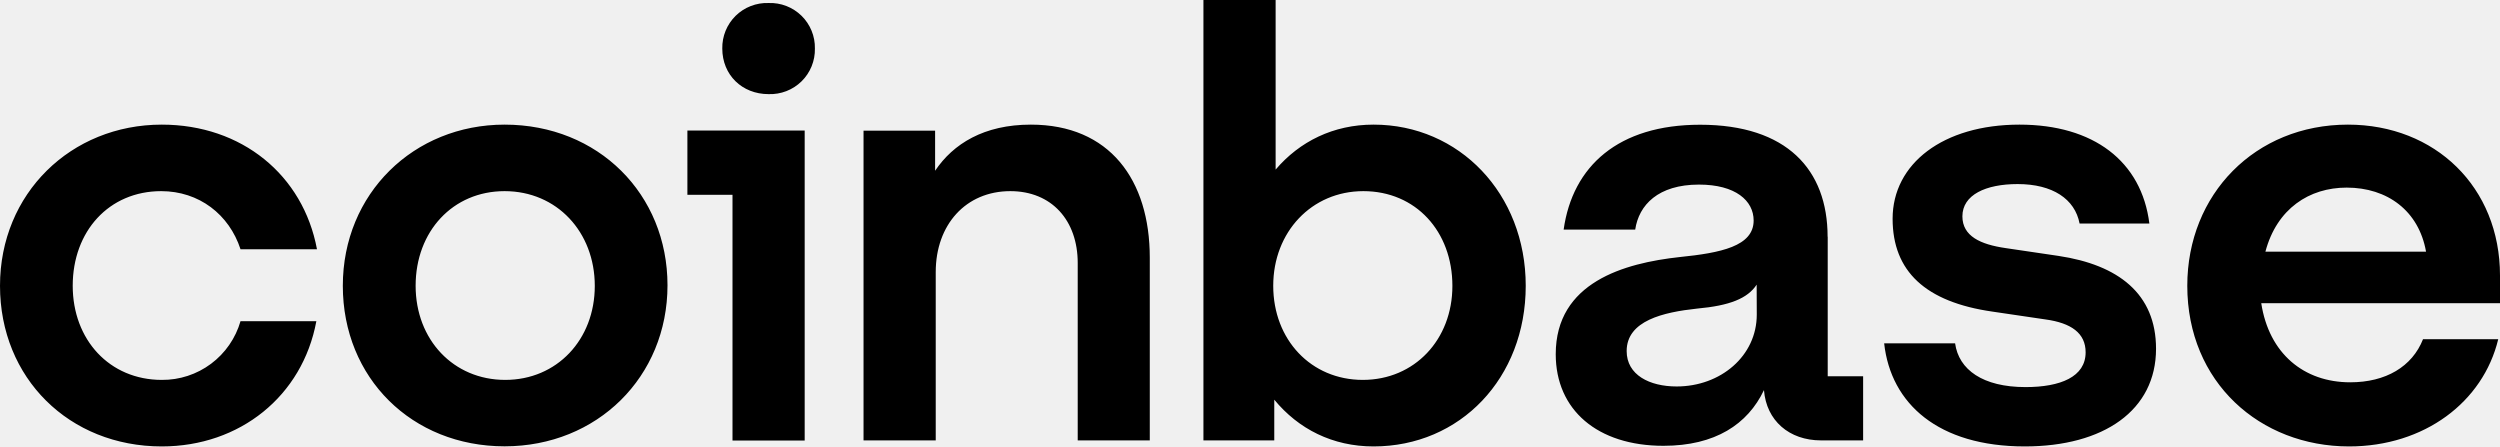
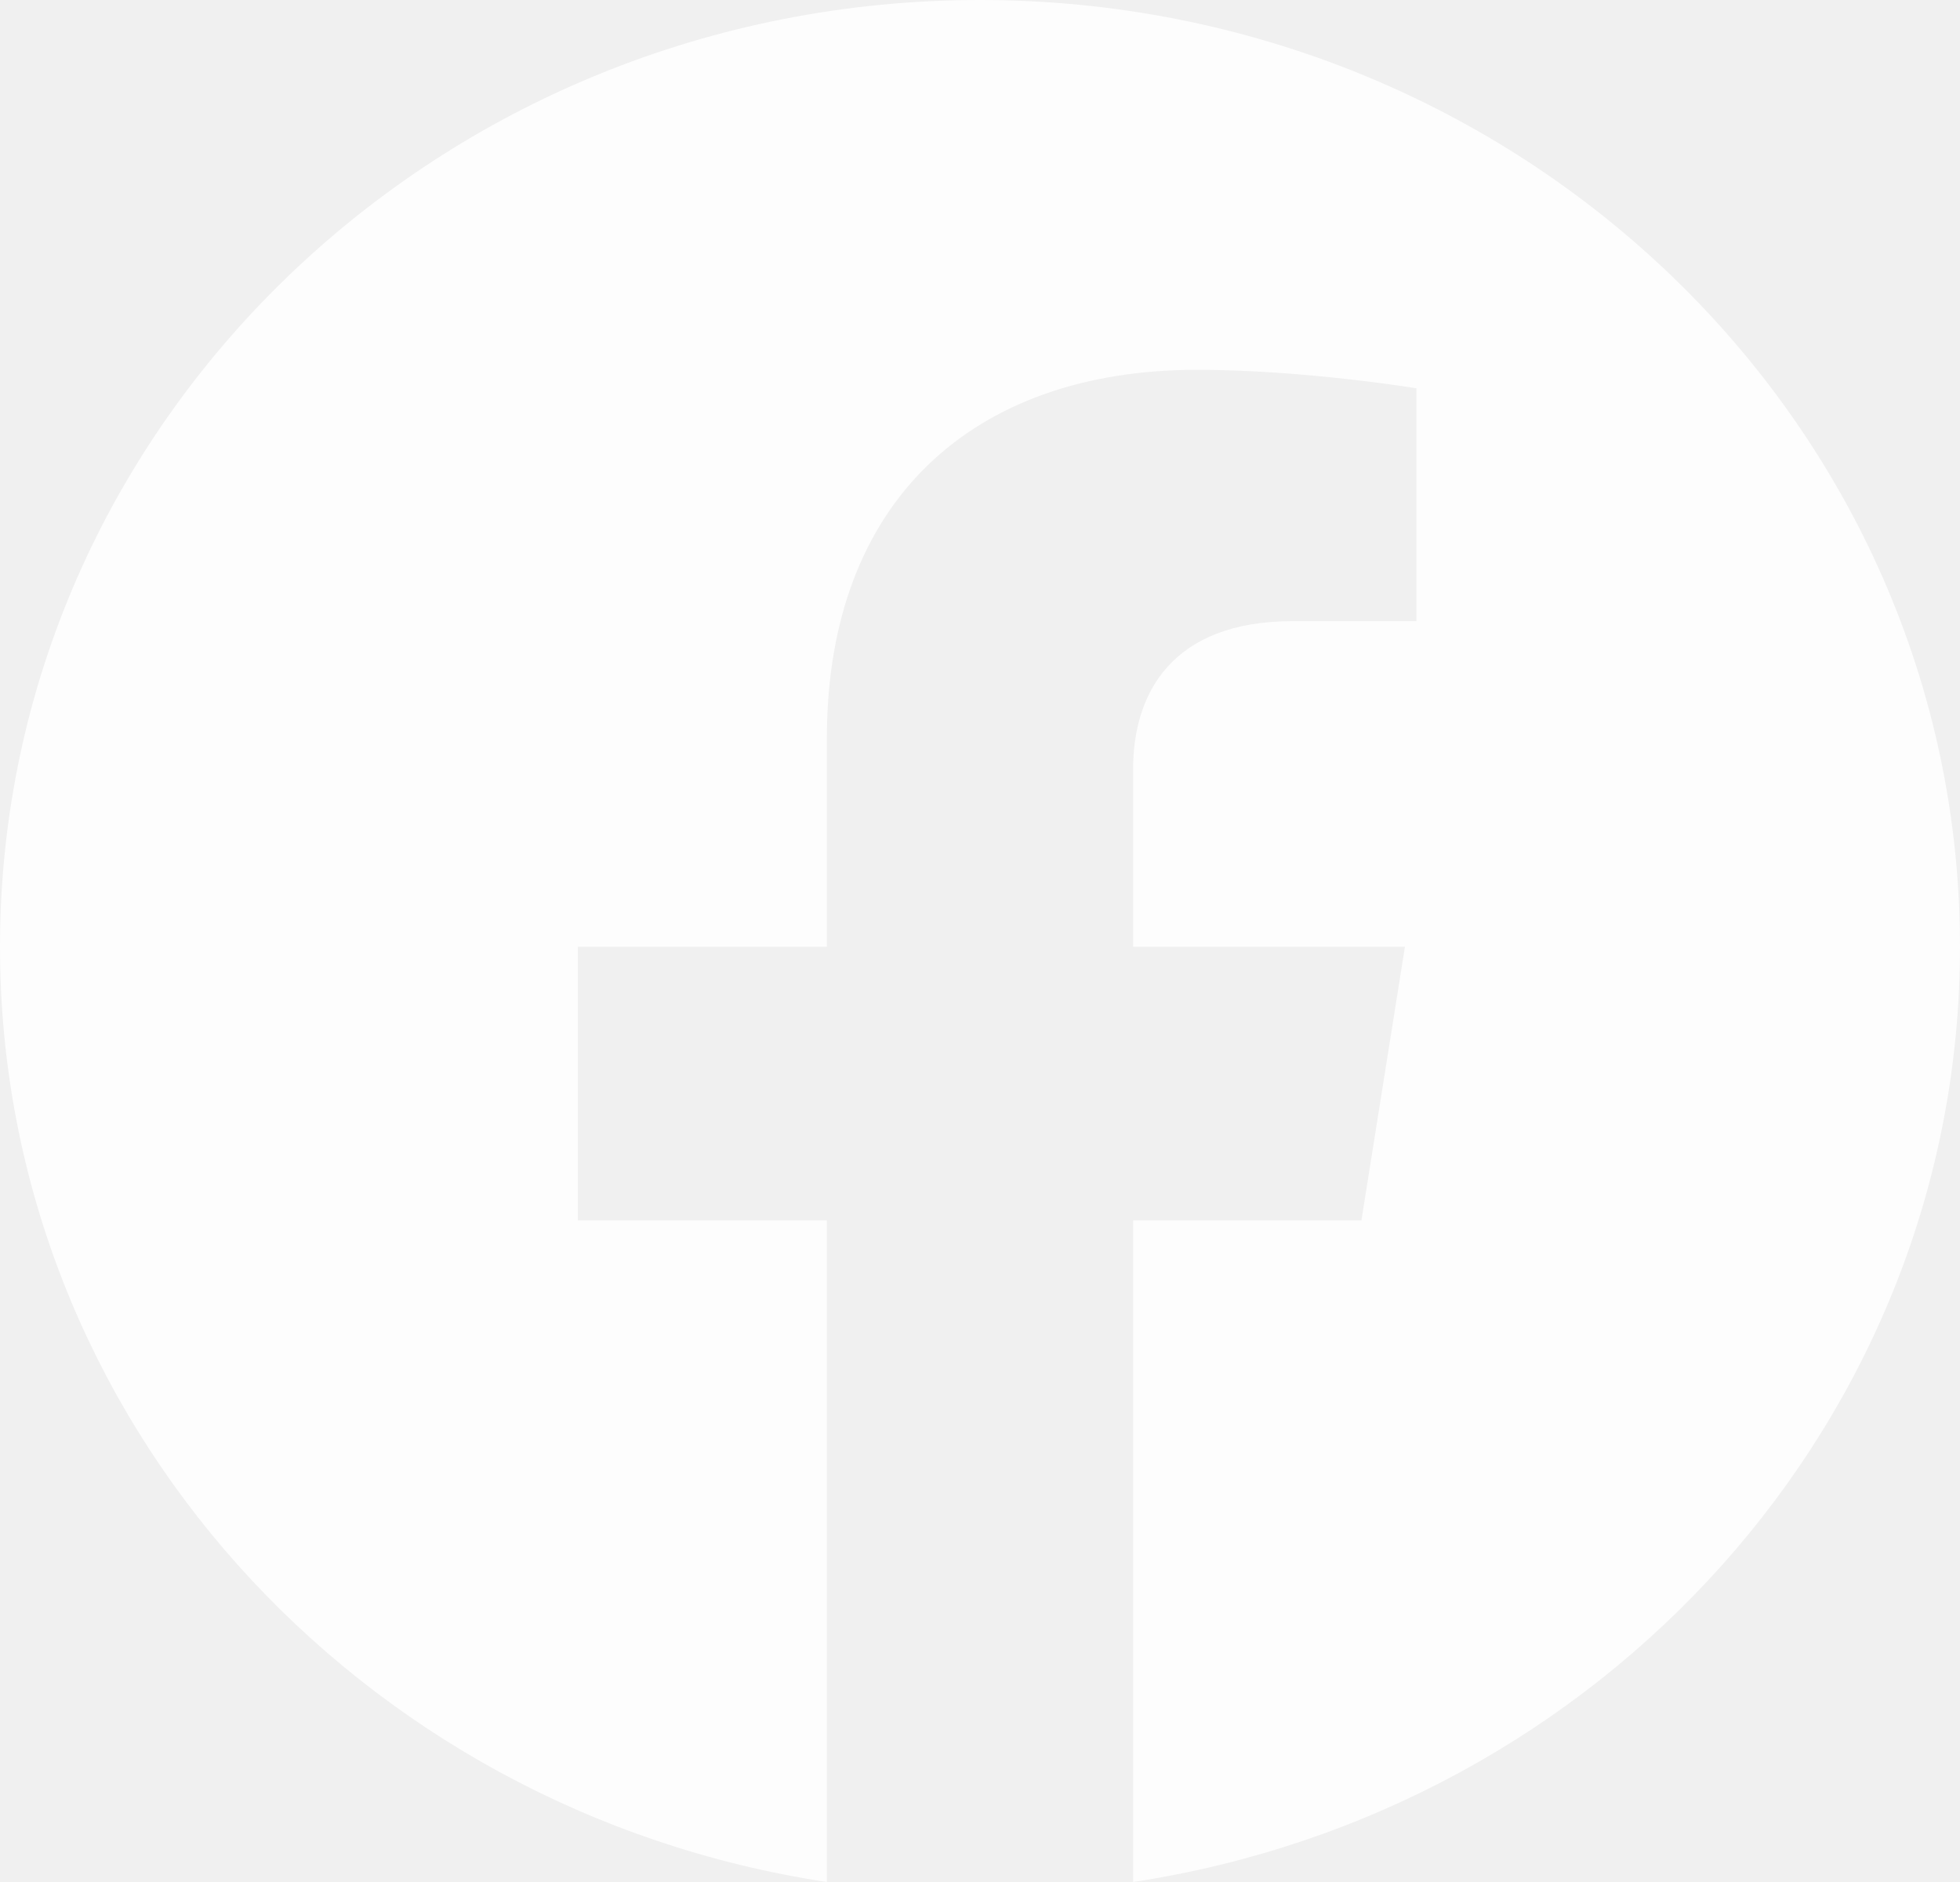
- <svg xmlns="http://www.w3.org/2000/svg" width="140" height="25" viewBox="0 0 140 25" fill="none">
-   <path d="M28.257 6.979C23.17 6.979 19.198 10.838 19.198 16.004C19.198 21.169 23.071 24.994 28.257 24.994C33.443 24.994 37.38 21.105 37.38 15.975C37.38 10.873 33.507 6.979 28.257 6.979ZM28.292 21.274C25.392 21.274 23.275 19.024 23.275 16.004C23.275 12.955 25.358 10.704 28.257 10.704C31.185 10.704 33.308 12.99 33.308 16.01C33.308 19.024 31.185 21.274 28.292 21.274ZM38.494 10.908H41.02V24.668H45.062V7.311H38.494V10.908ZM9.024 10.704C11.148 10.704 12.833 12.01 13.469 13.958H17.751C16.975 9.801 13.539 6.979 9.059 6.979C3.973 6.979 0 10.838 0 16.004C0 21.175 3.873 25 9.059 25C13.434 25 16.94 22.178 17.716 17.986H13.469C13.194 18.94 12.614 19.778 11.818 20.372C11.021 20.966 10.053 21.283 9.059 21.274C6.131 21.274 4.072 19.024 4.072 16.004C4.072 12.955 6.096 10.704 9.03 10.704H9.024ZM115.278 14.331L112.315 13.893C110.903 13.689 109.894 13.223 109.894 12.115C109.894 10.908 111.207 10.308 112.986 10.308C114.946 10.308 116.194 11.142 116.457 12.518H120.365C119.928 9.025 117.232 6.979 113.091 6.979C108.815 6.979 105.986 9.165 105.986 12.249C105.986 15.199 107.835 16.913 111.574 17.45L114.538 17.887C115.99 18.085 116.795 18.657 116.795 19.73C116.795 21.105 115.383 21.677 113.429 21.677C111.037 21.677 109.69 20.703 109.486 19.228H105.513C105.887 22.615 108.547 25 113.388 25C117.804 25 120.738 22.983 120.738 19.531C120.738 16.441 118.615 14.832 115.278 14.331ZM43.038 0.169C42.698 0.157 42.36 0.215 42.043 0.338C41.726 0.461 41.437 0.648 41.195 0.886C40.953 1.125 40.761 1.41 40.633 1.725C40.505 2.039 40.442 2.377 40.448 2.717C40.448 4.198 41.557 5.271 43.038 5.271C43.379 5.283 43.719 5.226 44.037 5.103C44.355 4.98 44.645 4.793 44.888 4.554C45.131 4.315 45.322 4.028 45.451 3.712C45.579 3.396 45.642 3.058 45.634 2.717C45.641 2.377 45.578 2.038 45.449 1.723C45.32 1.408 45.129 1.122 44.886 0.884C44.642 0.645 44.353 0.459 44.036 0.336C43.718 0.213 43.379 0.156 43.038 0.169ZM102.346 13.258C102.346 9.497 100.059 6.985 95.206 6.985C90.627 6.985 88.066 9.299 87.564 12.856H91.572C91.776 11.48 92.855 10.337 95.142 10.337C97.195 10.337 98.204 11.241 98.204 12.348C98.204 13.794 96.355 14.162 94.062 14.395C90.965 14.733 87.121 15.806 87.121 19.834C87.121 22.954 89.454 24.965 93.153 24.965C96.052 24.965 97.872 23.758 98.782 21.846C98.916 23.554 100.193 24.662 101.978 24.662H104.335V21.07H102.352V13.258H102.346ZM98.379 17.619C98.379 19.933 96.355 21.642 93.893 21.642C92.377 21.642 91.093 21 91.093 19.66C91.093 17.951 93.153 17.485 95.037 17.281C96.857 17.117 97.866 16.715 98.373 15.94L98.379 17.619ZM76.918 6.979C74.667 6.979 72.777 7.923 71.435 9.497V0H67.392V24.662H71.359V22.382C72.713 24.026 74.626 25 76.918 25C81.772 25 85.441 21.175 85.441 16.004C85.441 10.838 81.707 6.979 76.924 6.979H76.918ZM76.317 21.274C73.418 21.274 71.301 19.024 71.301 16.004C71.301 12.99 73.453 10.704 76.347 10.704C79.281 10.704 81.334 12.955 81.334 16.01C81.334 19.024 79.211 21.274 76.317 21.274ZM57.727 6.979C55.102 6.979 53.381 8.052 52.366 9.562V7.317H48.358V24.662H52.401V15.234C52.401 12.582 54.087 10.704 56.578 10.704C58.899 10.704 60.352 12.348 60.352 14.727V24.662H64.388V14.43C64.388 10.069 62.137 6.979 57.727 6.979ZM140 15.433C140 10.471 136.36 6.979 131.483 6.979C126.292 6.979 122.488 10.873 122.488 16.004C122.488 21.409 126.56 25 131.548 25C135.759 25 139.055 22.516 139.901 18.995H135.689C135.083 20.534 133.601 21.409 131.612 21.409C129.016 21.409 127.062 19.799 126.63 16.978H140V15.438V15.433ZM126.863 14.092C127.505 11.678 129.325 10.506 131.413 10.506C133.7 10.506 135.456 11.812 135.858 14.092H126.863Z" fill="black" />
+ <svg xmlns="http://www.w3.org/2000/svg" width="25" height="24" viewBox="0 0 25 24" fill="none">
+   <path d="M25 12.073C25 5.404 19.405 0 12.5 0C5.595 0 0 5.404 0 12.073C0 18.099 4.571 23.093 10.547 24L10.547 15.563H7.371L7.371 12.073H10.547L10.547 9.413C10.547 6.388 12.412 4.716 15.268 4.716C16.636 4.716 18.067 4.952 18.067 4.952L18.067 7.921H16.49C14.938 7.921 14.453 8.852 14.453 9.807L14.453 12.073H17.92L17.365 15.563H14.453L14.453 24C20.429 23.093 25 18.099 25 12.073Z" fill="white" fill-opacity="0.85" />
</svg>
